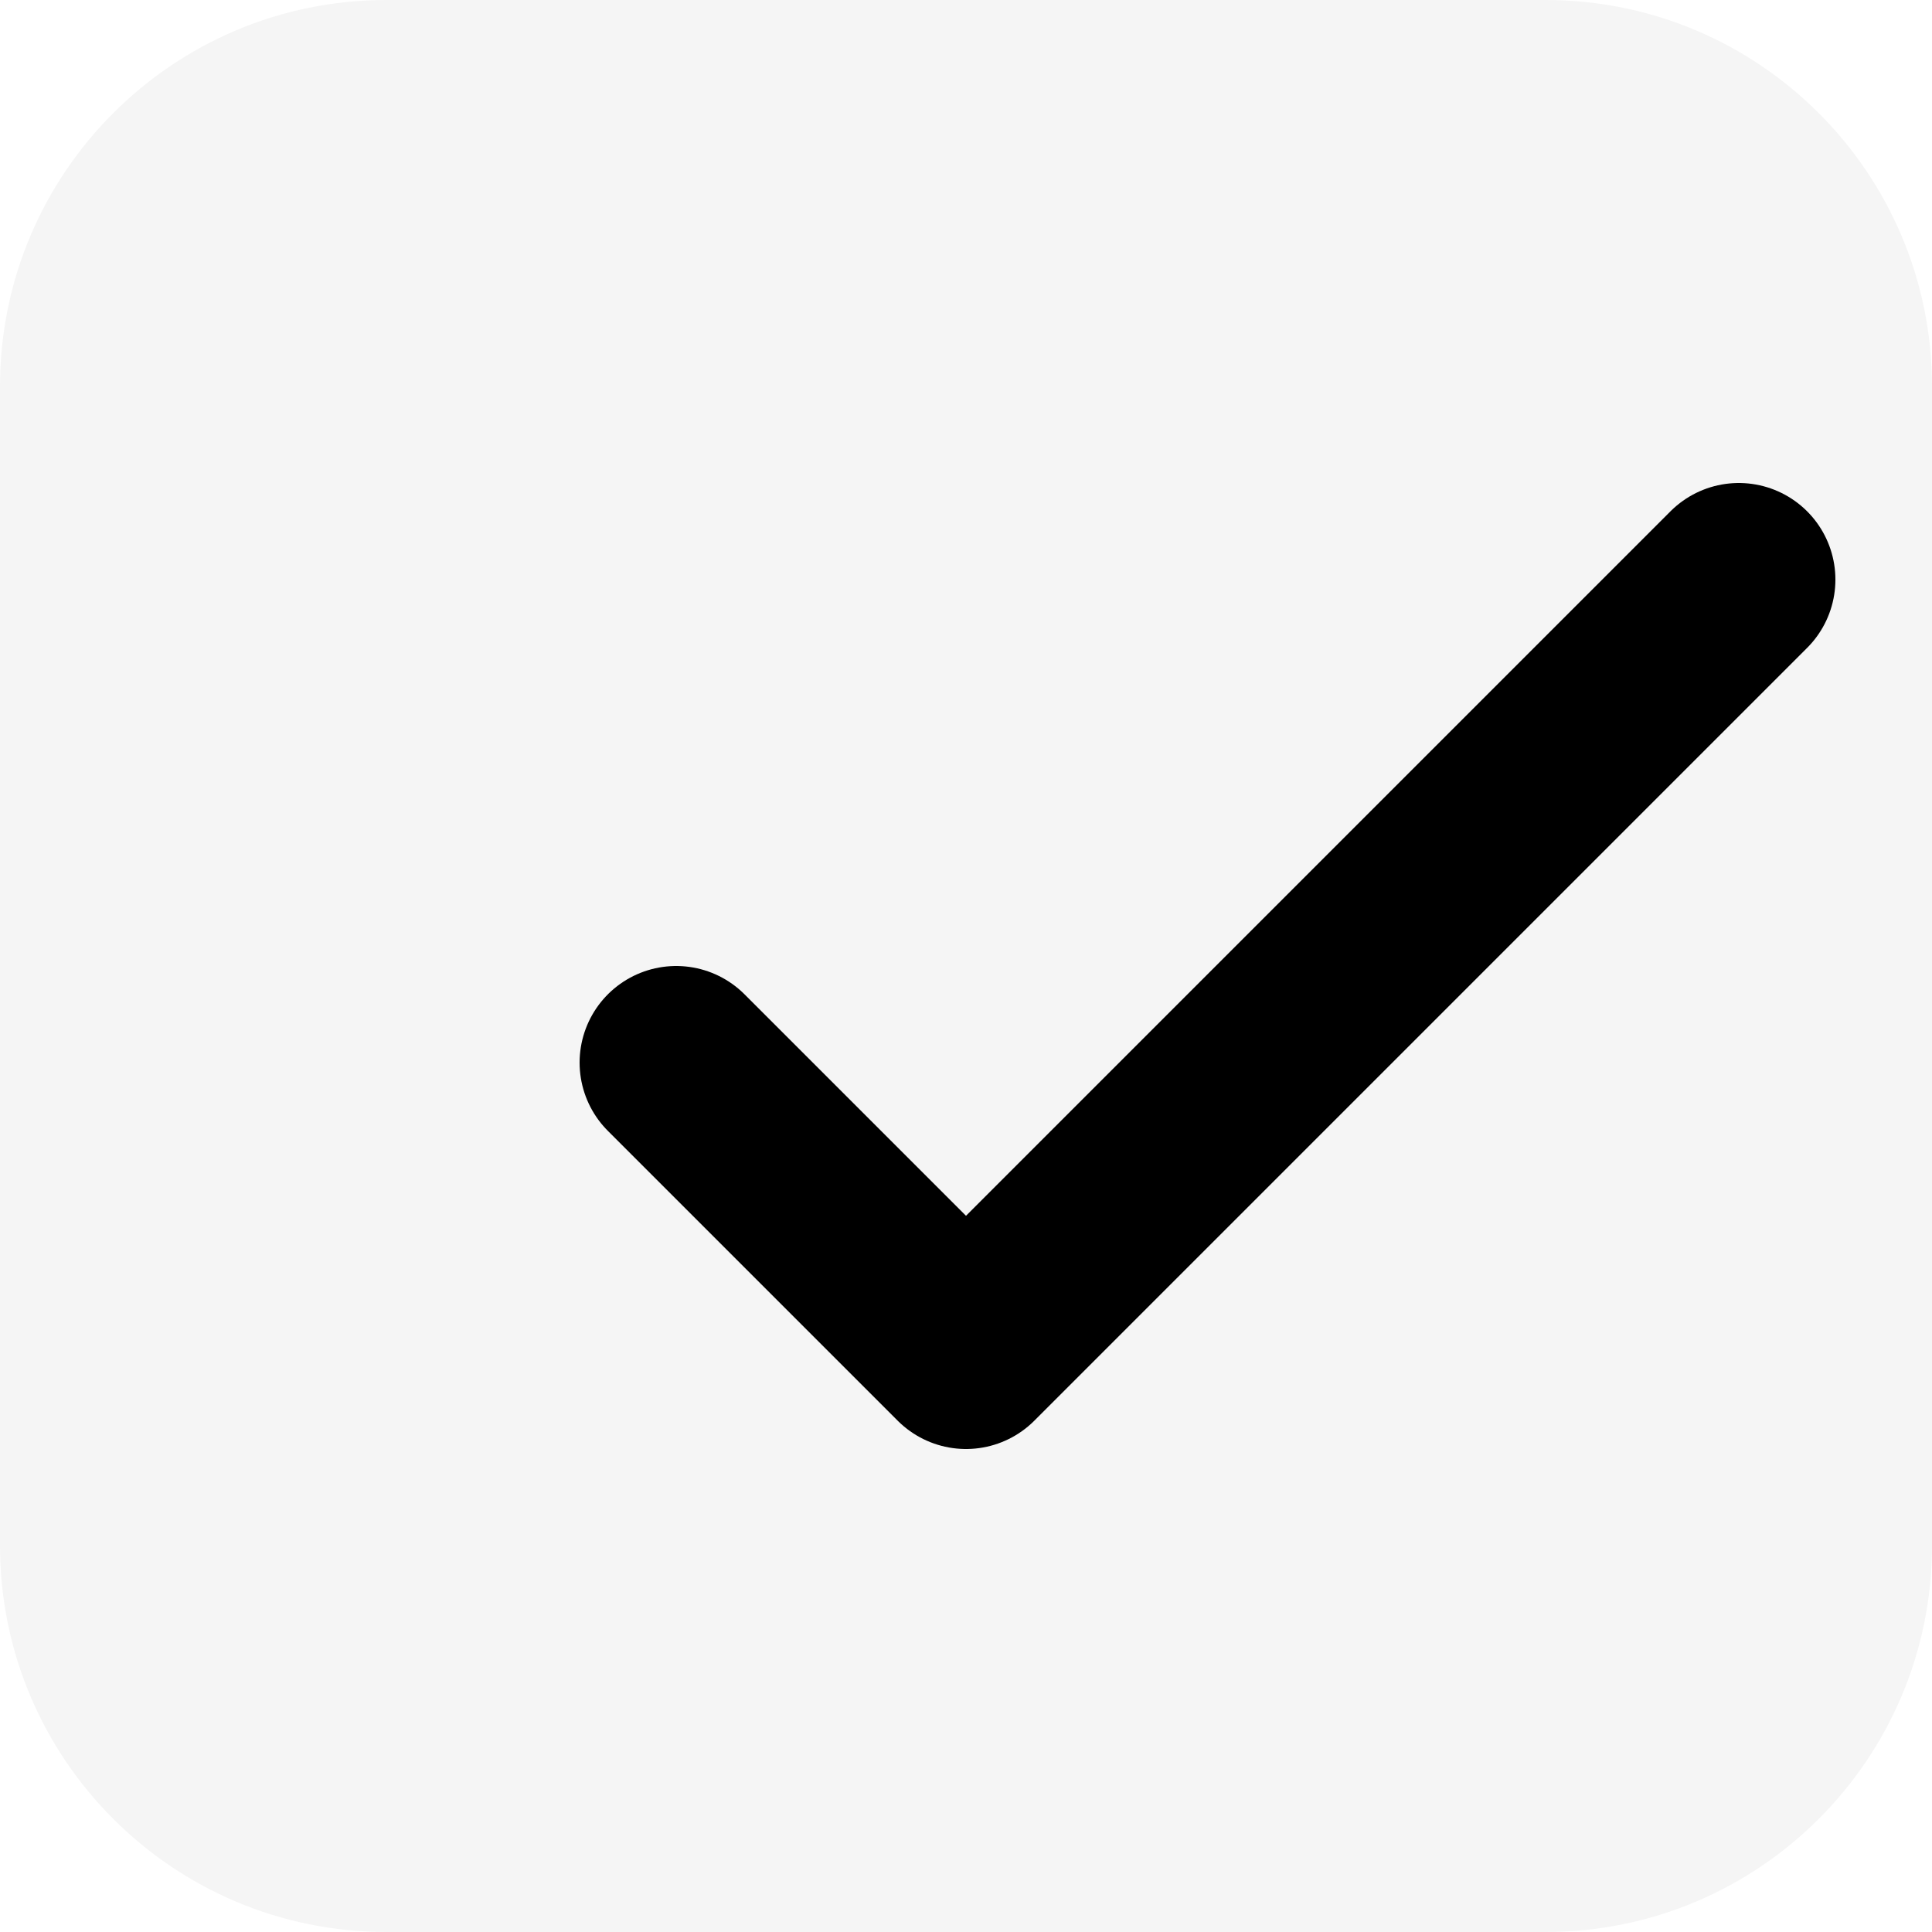
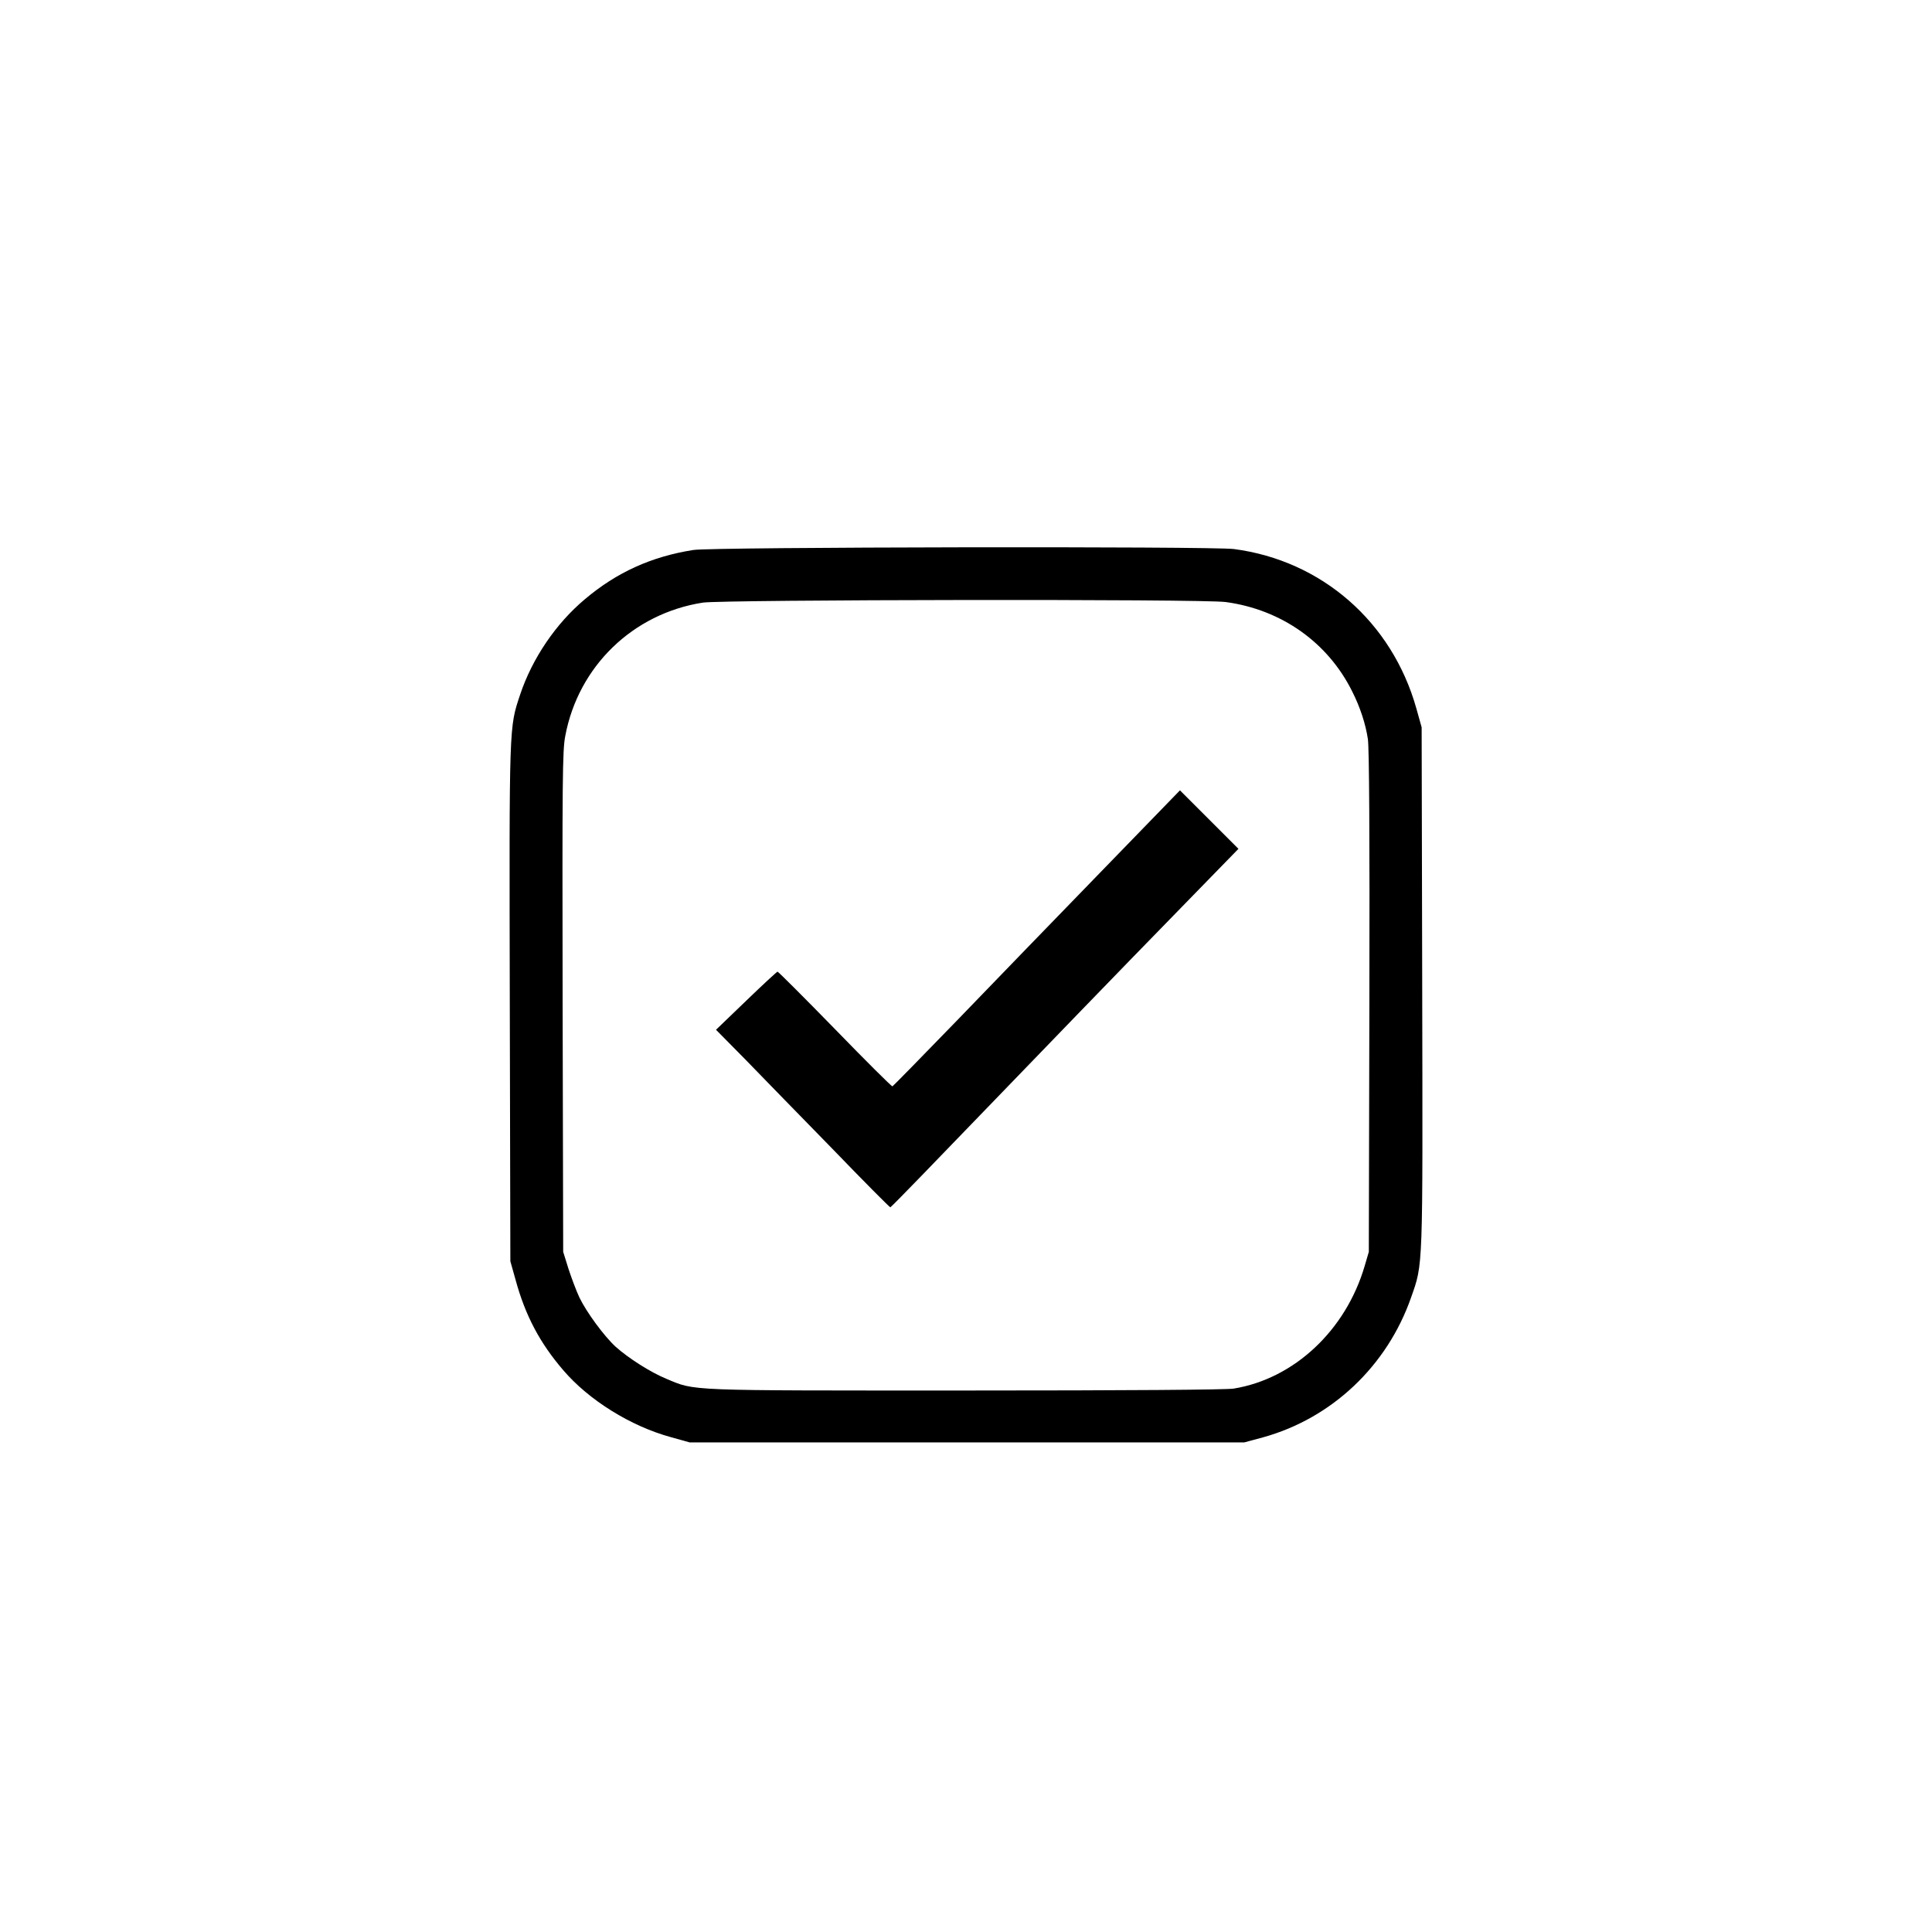
- <svg xmlns="http://www.w3.org/2000/svg" viewBox="0 0 200 200">
-   <rect width="200" height="200" fill="#f5f5f5" rx="40" />
-   <g transform="translate(50, 50)">
-     <path d="M 20 60 L 50 90 L 130 10" stroke="#000" stroke-width="20" fill="none" stroke-linecap="round" stroke-linejoin="round" />
+ <svg xmlns="http://www.w3.org/2000/svg" version="1.0" width="1024pt" height="1024pt" viewBox="0 0 1024 1024" preserveAspectRatio="xMidYMid meet">
+   <g transform="translate(0,1024) scale(0.1,-0.1)" fill="#000000" stroke="none">
+     <path d="M3675 7325 c-223 -35 -407 -119 -575 -261 -154 -129 -279 -314 -343 -505 -59 -178 -58 -145 -55 -1639 l3 -1365 27 -96 c52 -192 130 -338 254 -482 135 -158 357 -296 569 -354 l100 -28 1470 0 1470 0 100 27 c364 101 657 378 784 741 64 183 62 131 59 1647 l-3 1375 -28 100 c-129 459 -502 784 -967 845 -121 15 -2765 11 -2865 -5z m2822 -276 c295 -40 541 -214 670 -474 42 -83 71 -172 83 -252 7 -45 10 -507 8 -1393 l-3 -1325 -22 -75 c-100 -341 -374 -598 -695 -650 -41 -6 -549 -10 -1421 -10 -1496 0 -1429 -3 -1585 62 -85 35 -202 110 -269 170 -62 57 -155 184 -192 261 -16 34 -42 103 -58 152 l-28 90 -3 1324 c-2 1182 -1 1334 14 1410 69 369 358 649 729 707 106 16 2653 20 2772 3z" />
+     <path d="M5829 5613 c-234 -241 -575 -593 -758 -783 -184 -190 -337 -346 -341 -348 -4 -1 -141 135 -304 303 -164 168 -301 305 -305 305 -3 0 -78 -69 -166 -154 l-160 -154 156 -158 c85 -88 292 -300 459 -471 166 -172 305 -312 309 -312 3 1 78 77 166 168 763 790 1010 1046 1374 1419 l305 313 -155 155 -155 155 -425 -438z" />
  </g>
</svg>
